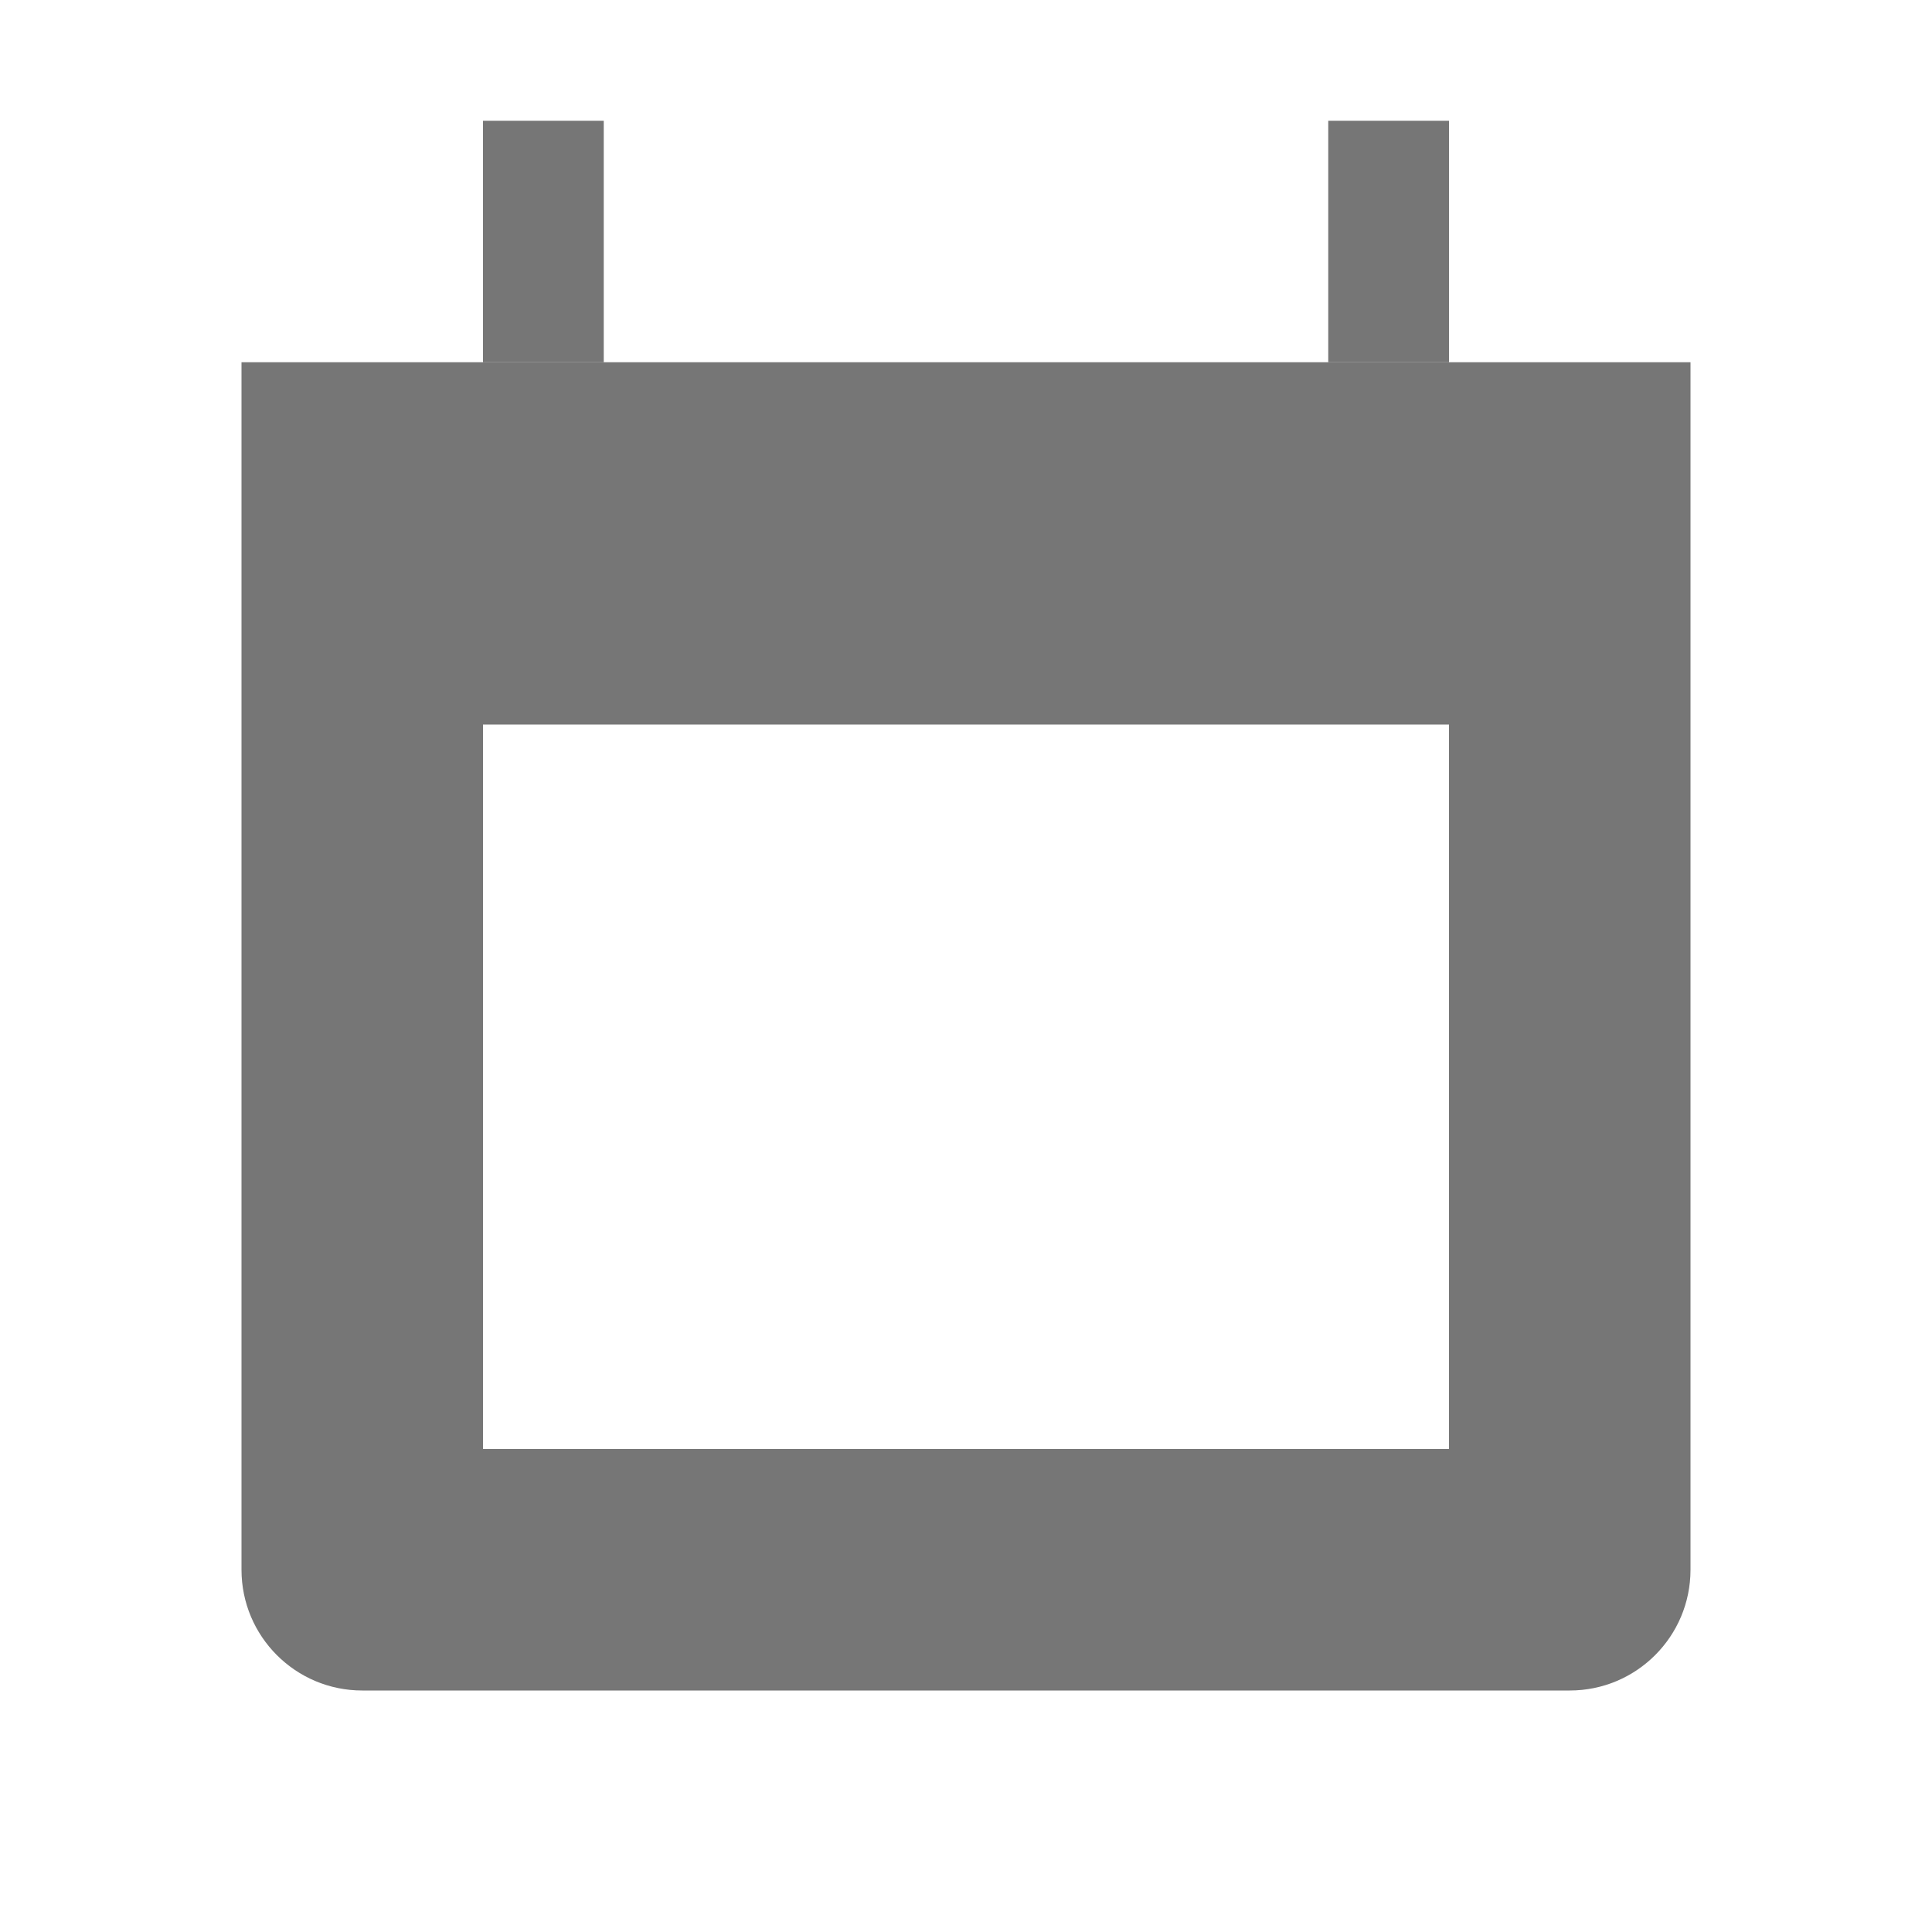
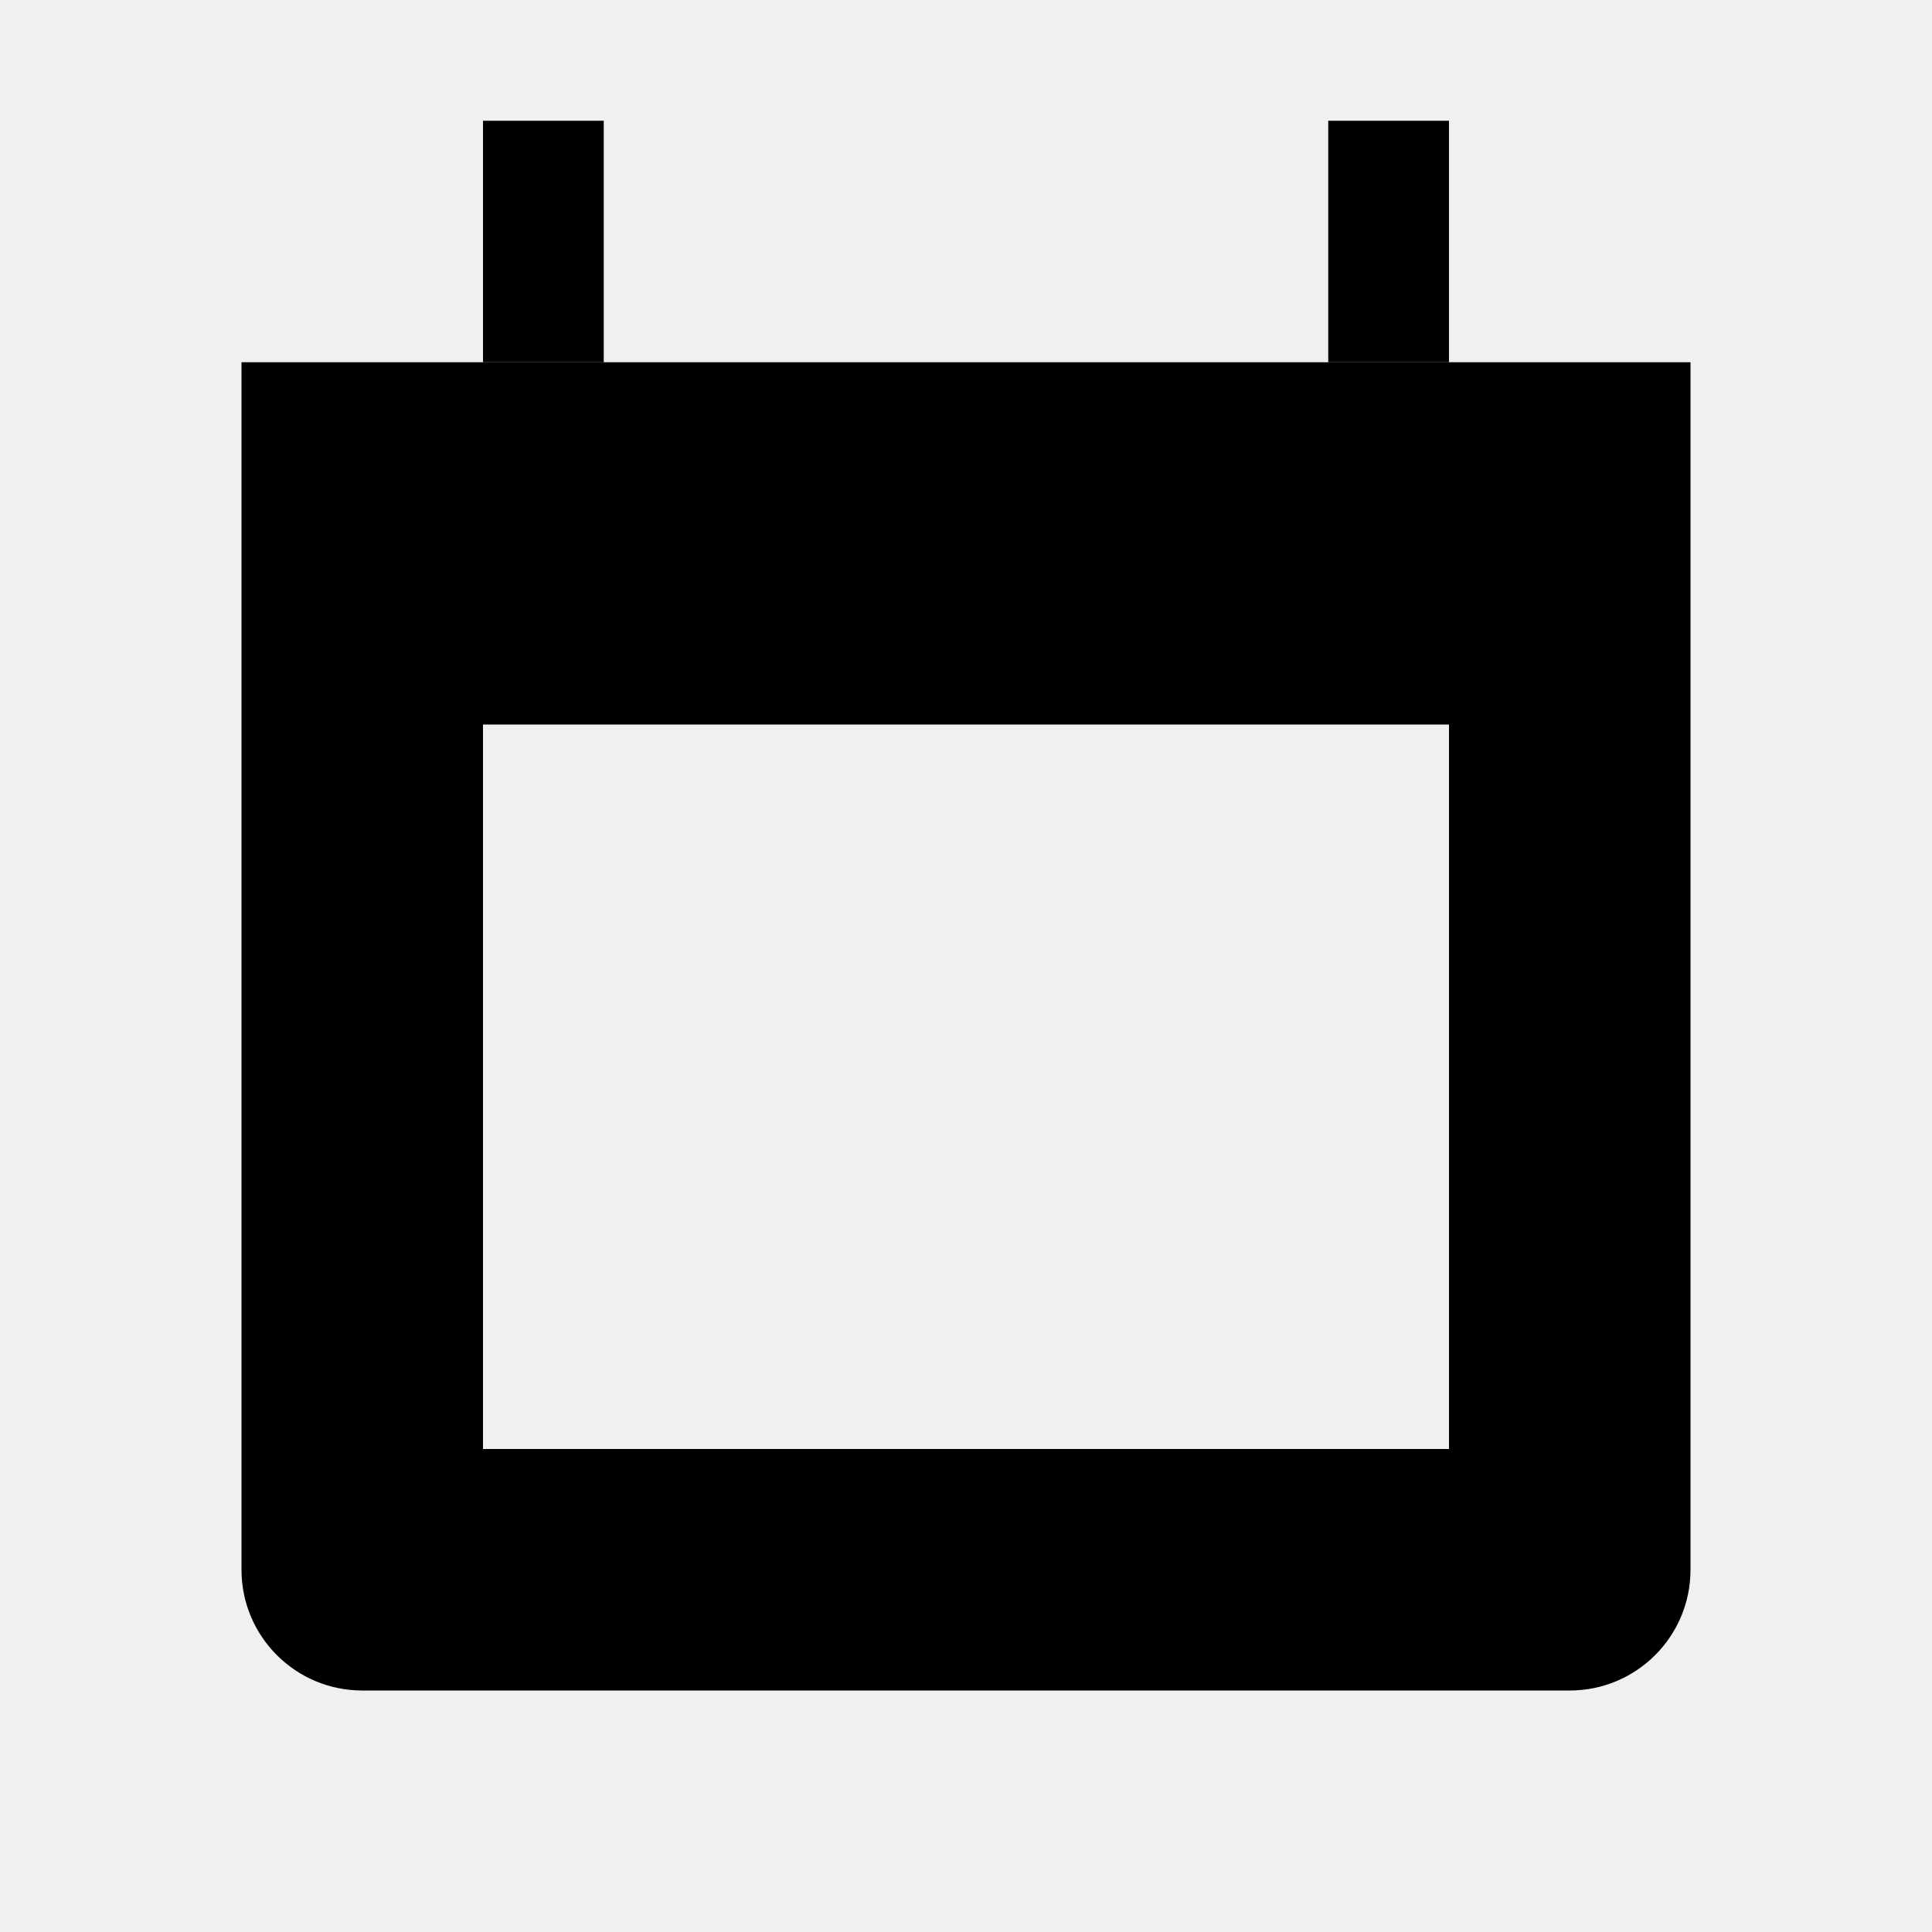
<svg xmlns="http://www.w3.org/2000/svg" width="16" height="16" viewBox="0 0 16 16">
-   <g id="bg">
-     <rect x="-320" y="-420" width="1660" height="2000" fill="#fff" />
-   </g>
-   <g id="icons">
-     <rect x="4" y="1" width="1" height="2" fill="#767676" />
-     <rect x="11" y="1" width="1" height="2" fill="#767676" />
-     <path d="M2,3V13a1,1,0,0,0,1,1H13a1,1,0,0,0,1-1V3Zm10,9H4V6h8Z" fill="#767676" />
-   </g>
+   <rect x="4" y="1" width="1" height="2" fill="currentColor" />
+   <rect x="11" y="1" width="1" height="2" fill="currentColor" />
+   <path d="M2,3V13a1,1,0,0,0,1,1H13a1,1,0,0,0,1-1V3Zm10,9H4V6h8Z" fill="currentColor" />
</svg>
